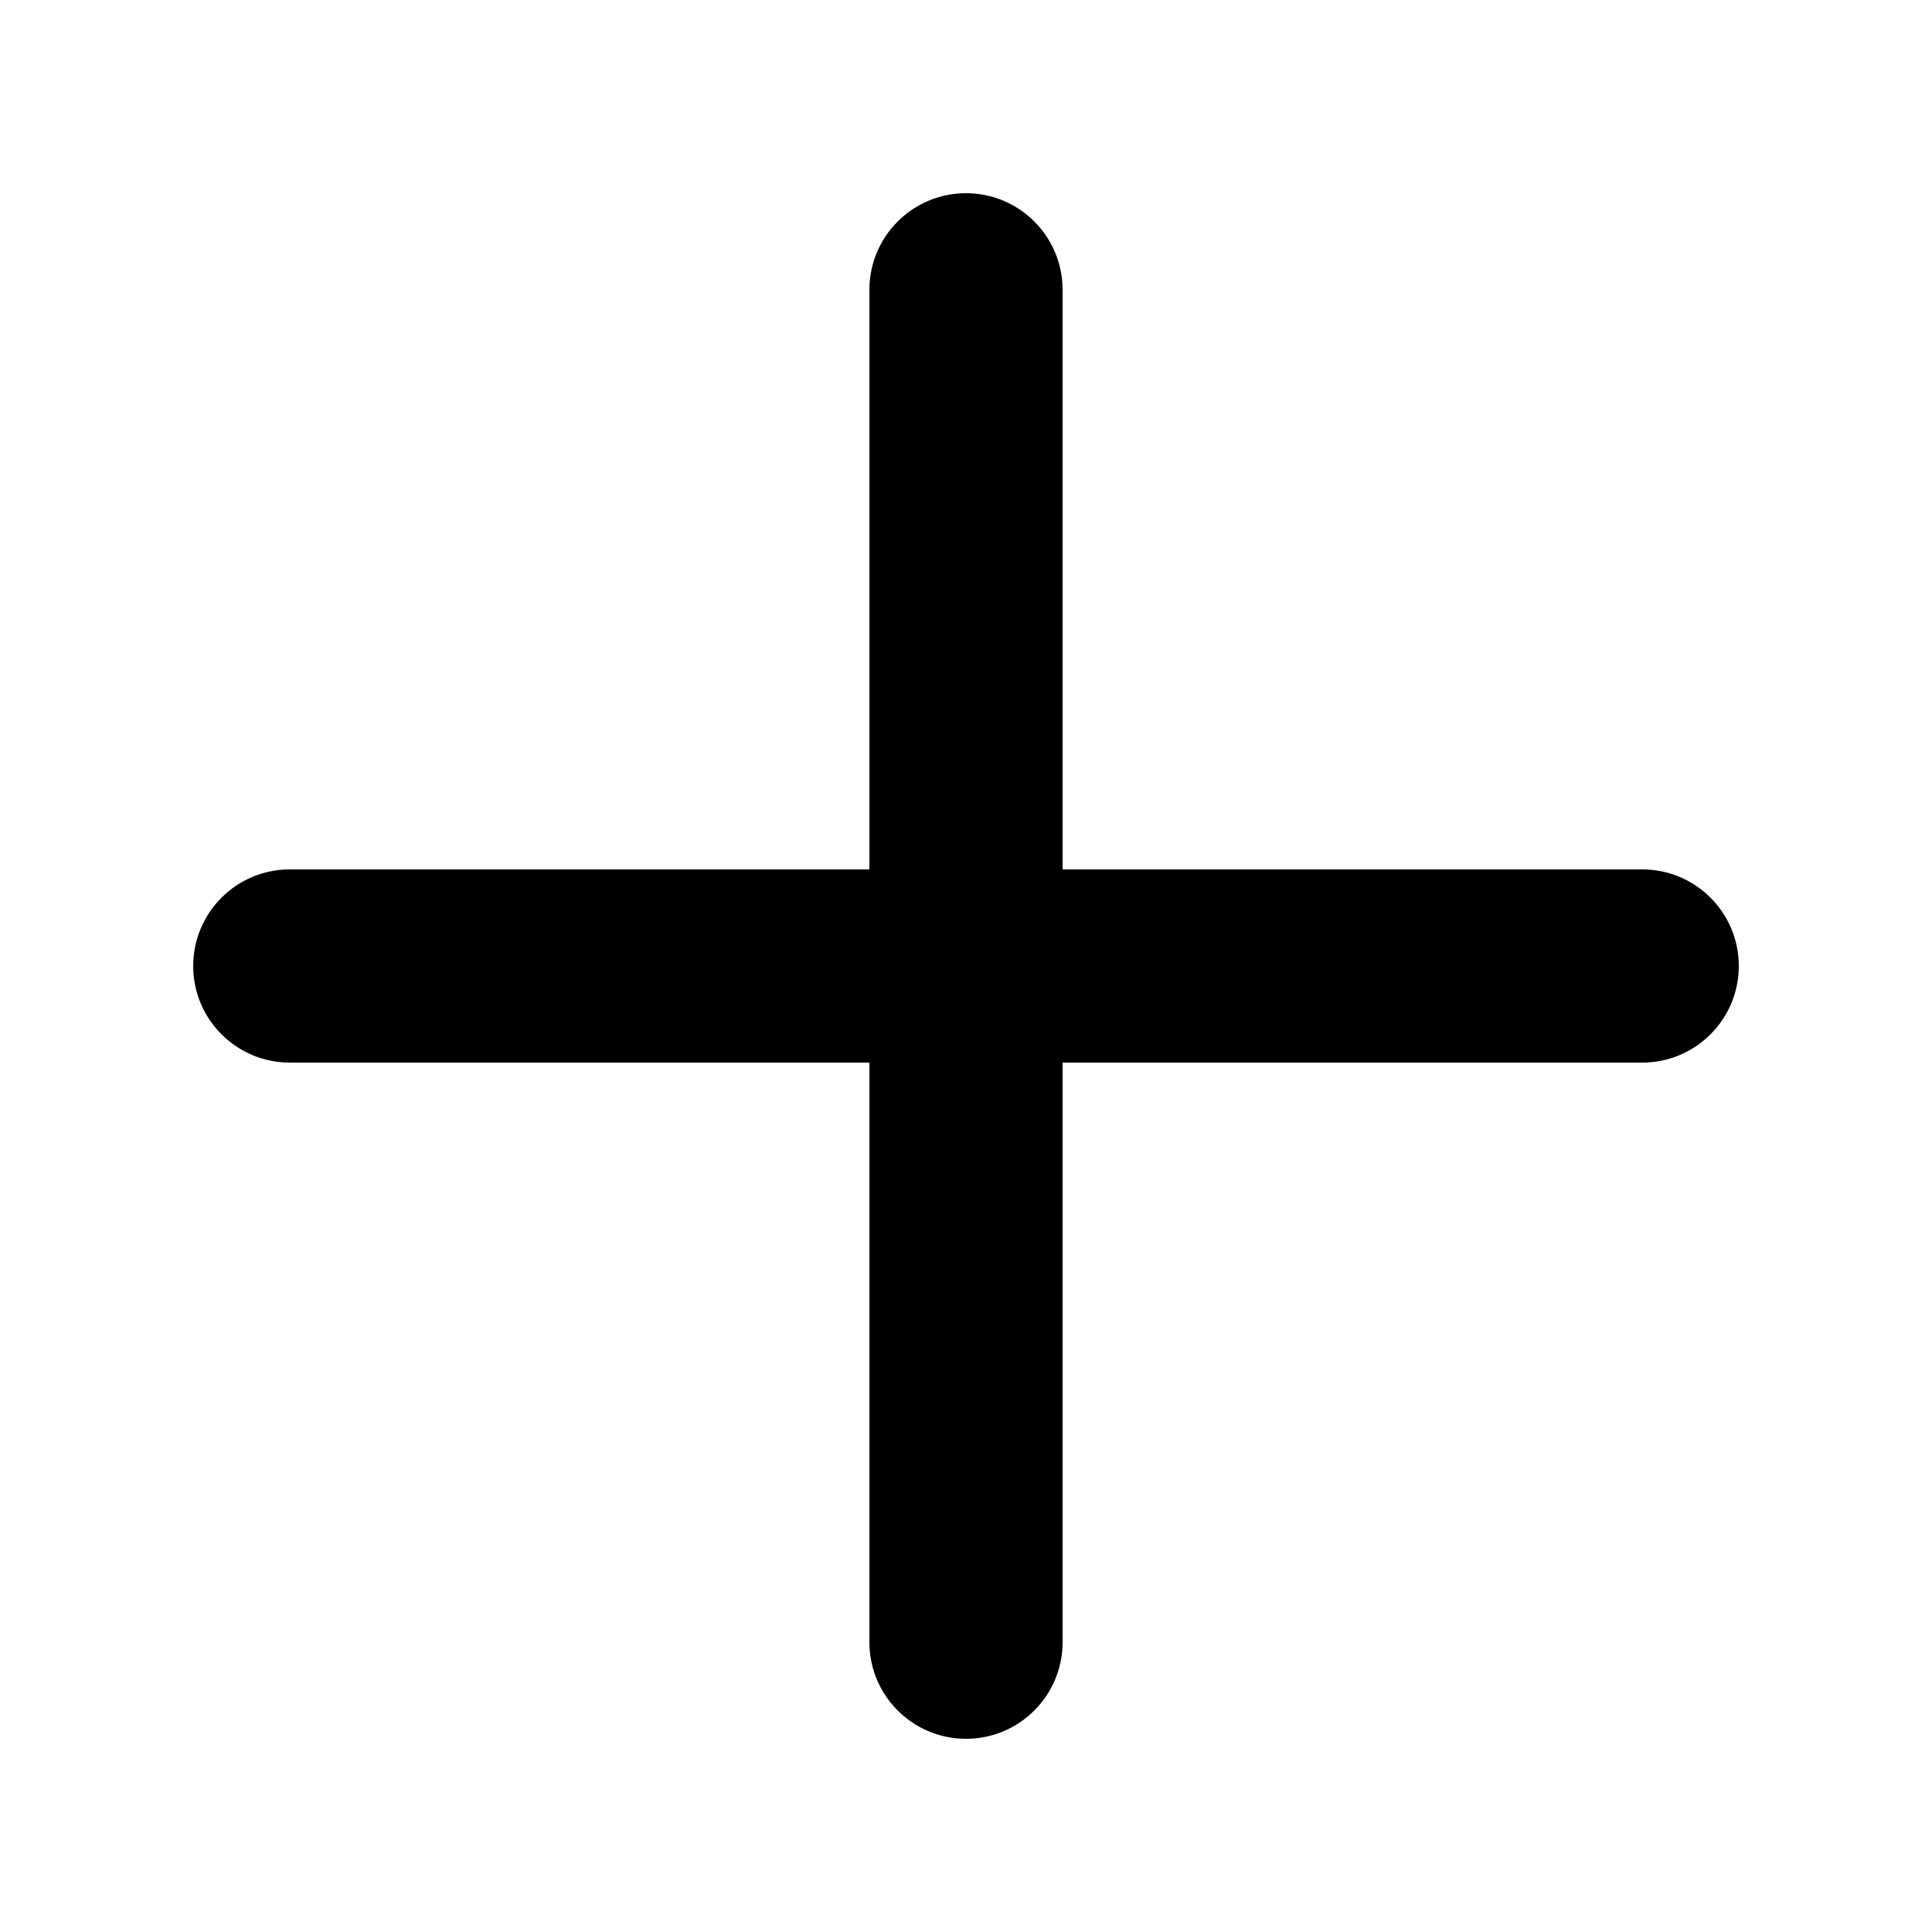
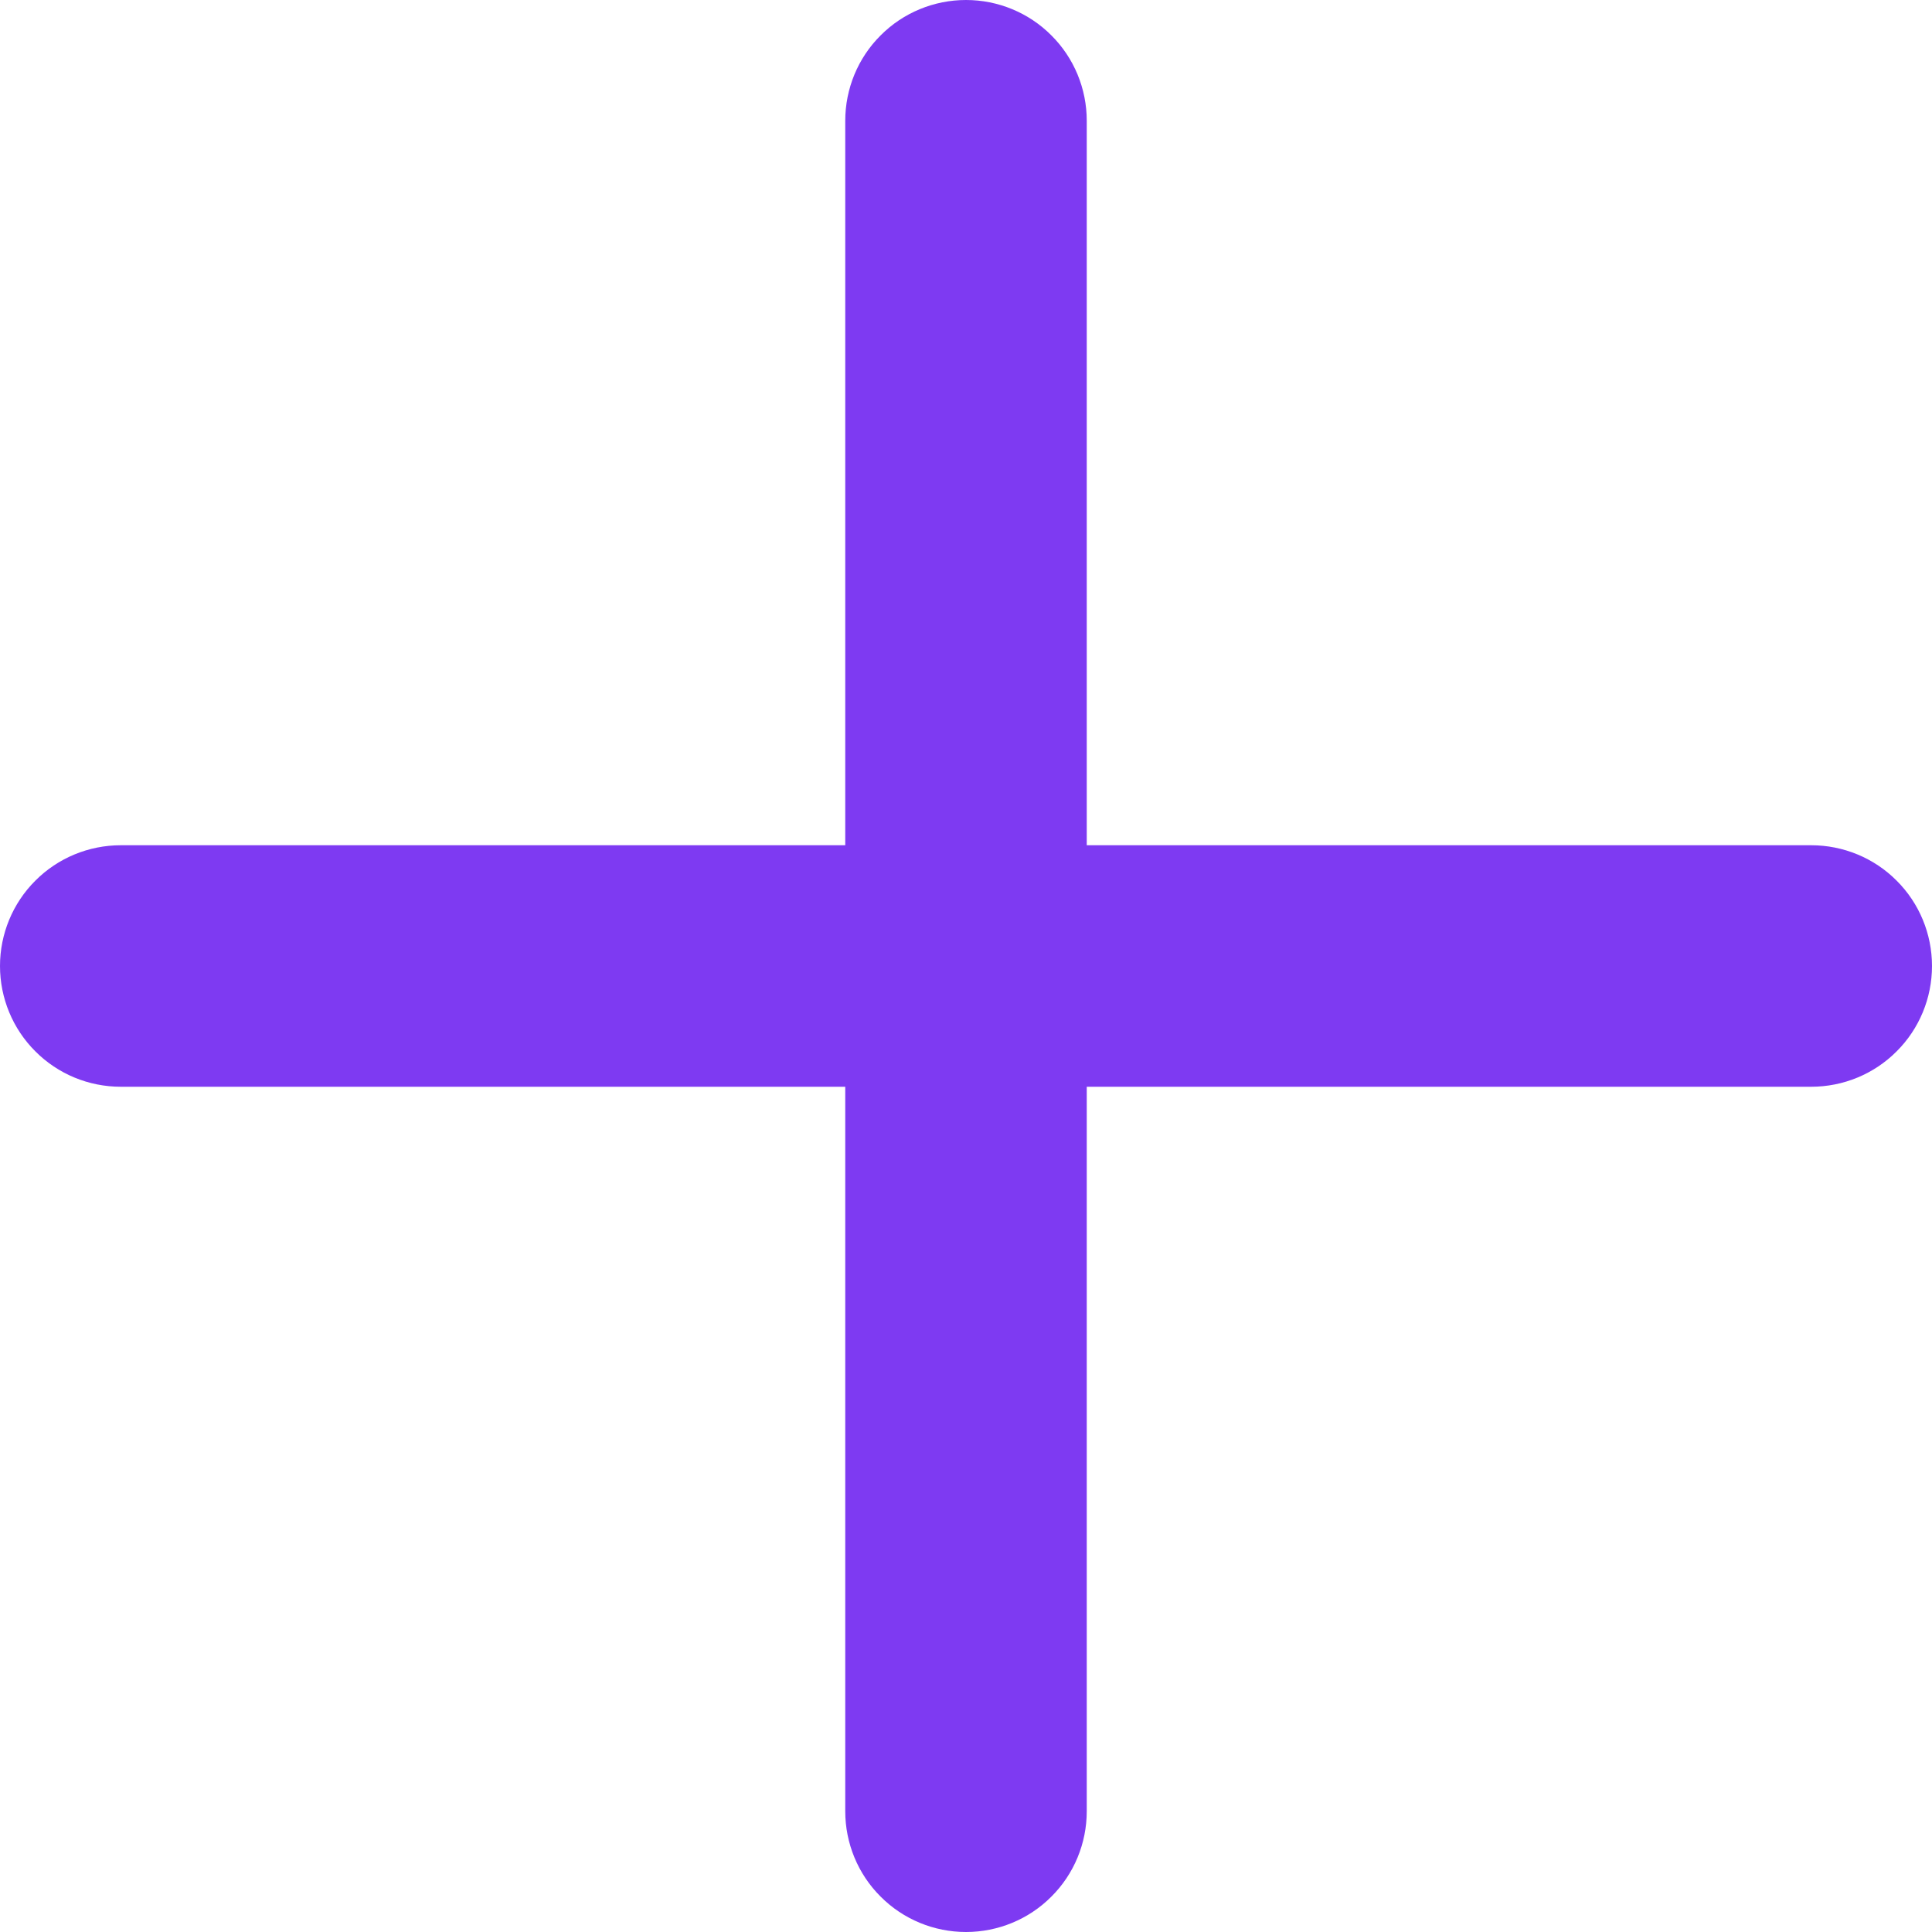
- <svg xmlns="http://www.w3.org/2000/svg" width="800px" height="800px" viewBox="0 0 20 20" fill="none">
-   <g id="SVGRepo_bgCarrier" stroke-width="0" />
-   <g id="SVGRepo_tracerCarrier" stroke-linecap="round" stroke-linejoin="round" />
-   <g id="SVGRepo_iconCarrier">
-     <path fill="#000000" fill-rule="evenodd" d="M9 17a1 1 0 102 0v-6h6a1 1 0 100-2h-6V3a1 1 0 10-2 0v6H3a1 1 0 000 2h6v6z" />
-   </g>
+ <svg xmlns="http://www.w3.org/2000/svg" width="16" height="16" viewBox="0 0 16 16" fill="none">
+   <path fill-rule="evenodd" clip-rule="evenodd" d="M7 15C7 15.265 7.105 15.52 7.293 15.707C7.48 15.895 7.735 16 8 16C8.265 16 8.52 15.895 8.707 15.707C8.895 15.52 9 15.265 9 15V9H15C15.265 9 15.52 8.895 15.707 8.707C15.895 8.52 16 8.265 16 8C16 7.735 15.895 7.48 15.707 7.293C15.52 7.105 15.265 7 15 7H9V1C9 0.735 8.895 0.48 8.707 0.293C8.52 0.105 8.265 0 8 0C7.735 0 7.48 0.105 7.293 0.293C7.105 0.48 7 0.735 7 1V7H1C0.735 7 0.48 7.105 0.293 7.293C0.105 7.48 0 7.735 0 8C0 8.265 0.105 8.52 0.293 8.707C0.48 8.895 0.735 9 1 9H7V15Z" fill="#7E3AF2" />
</svg>
